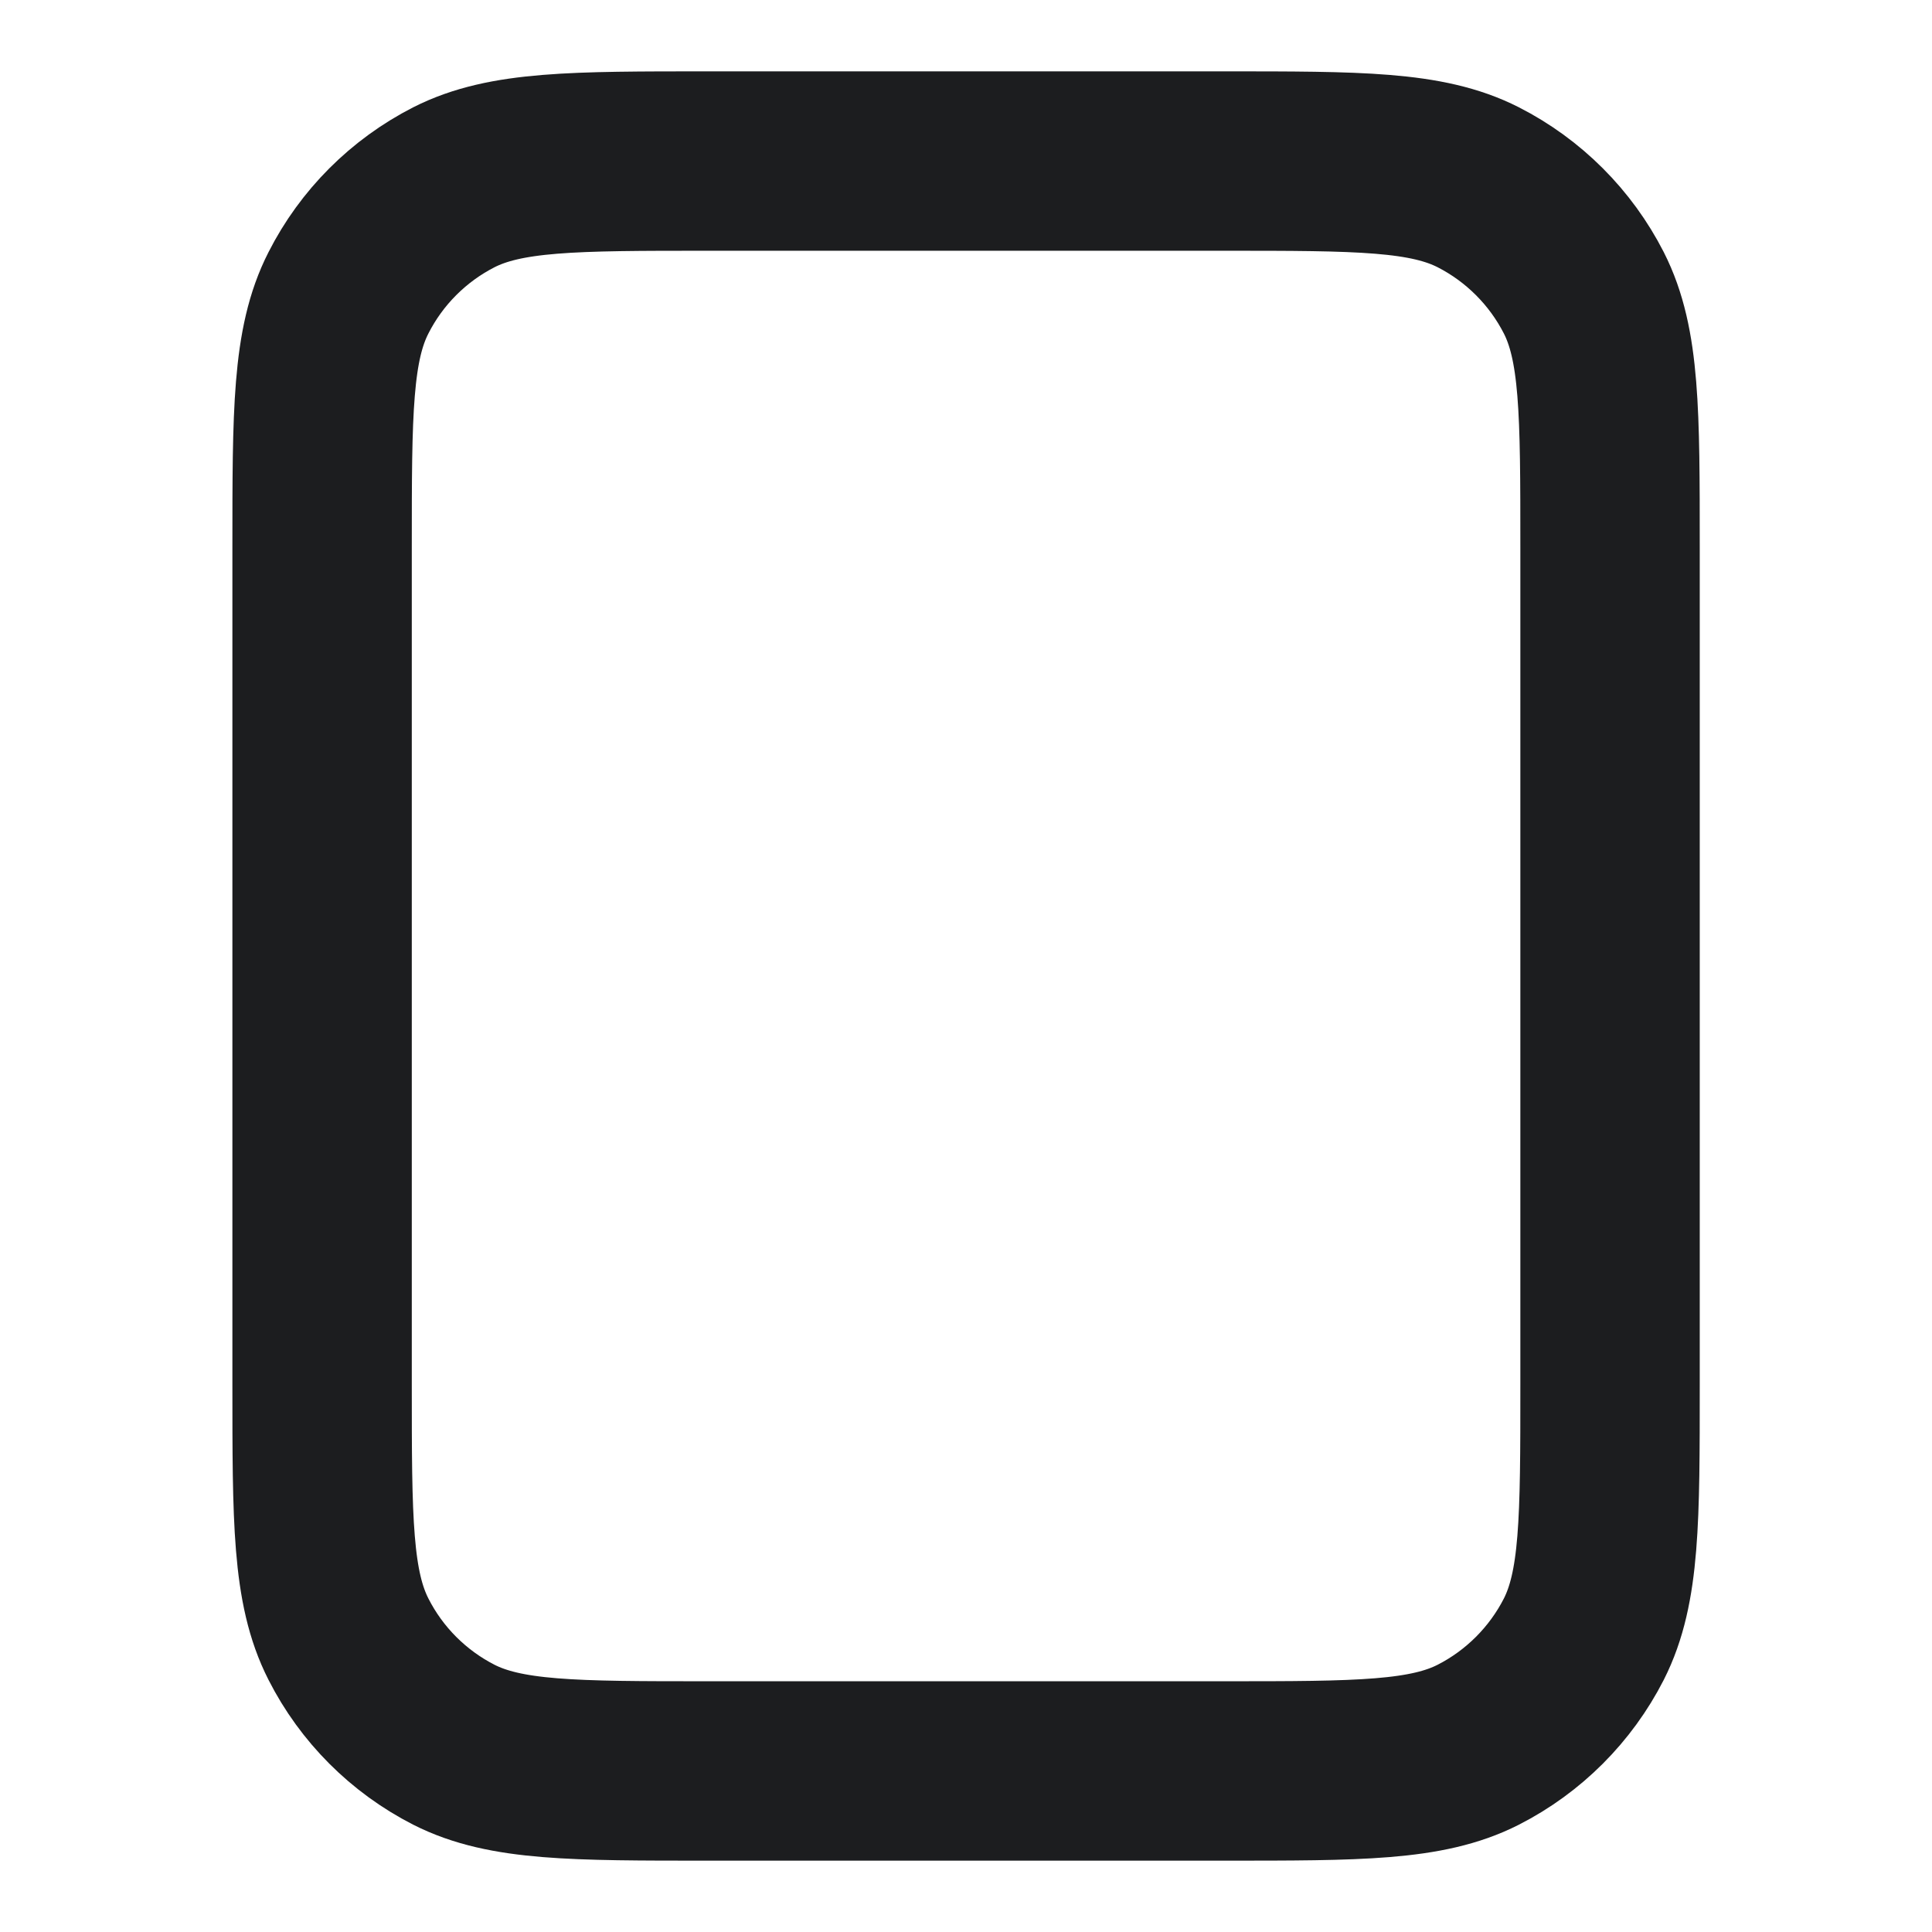
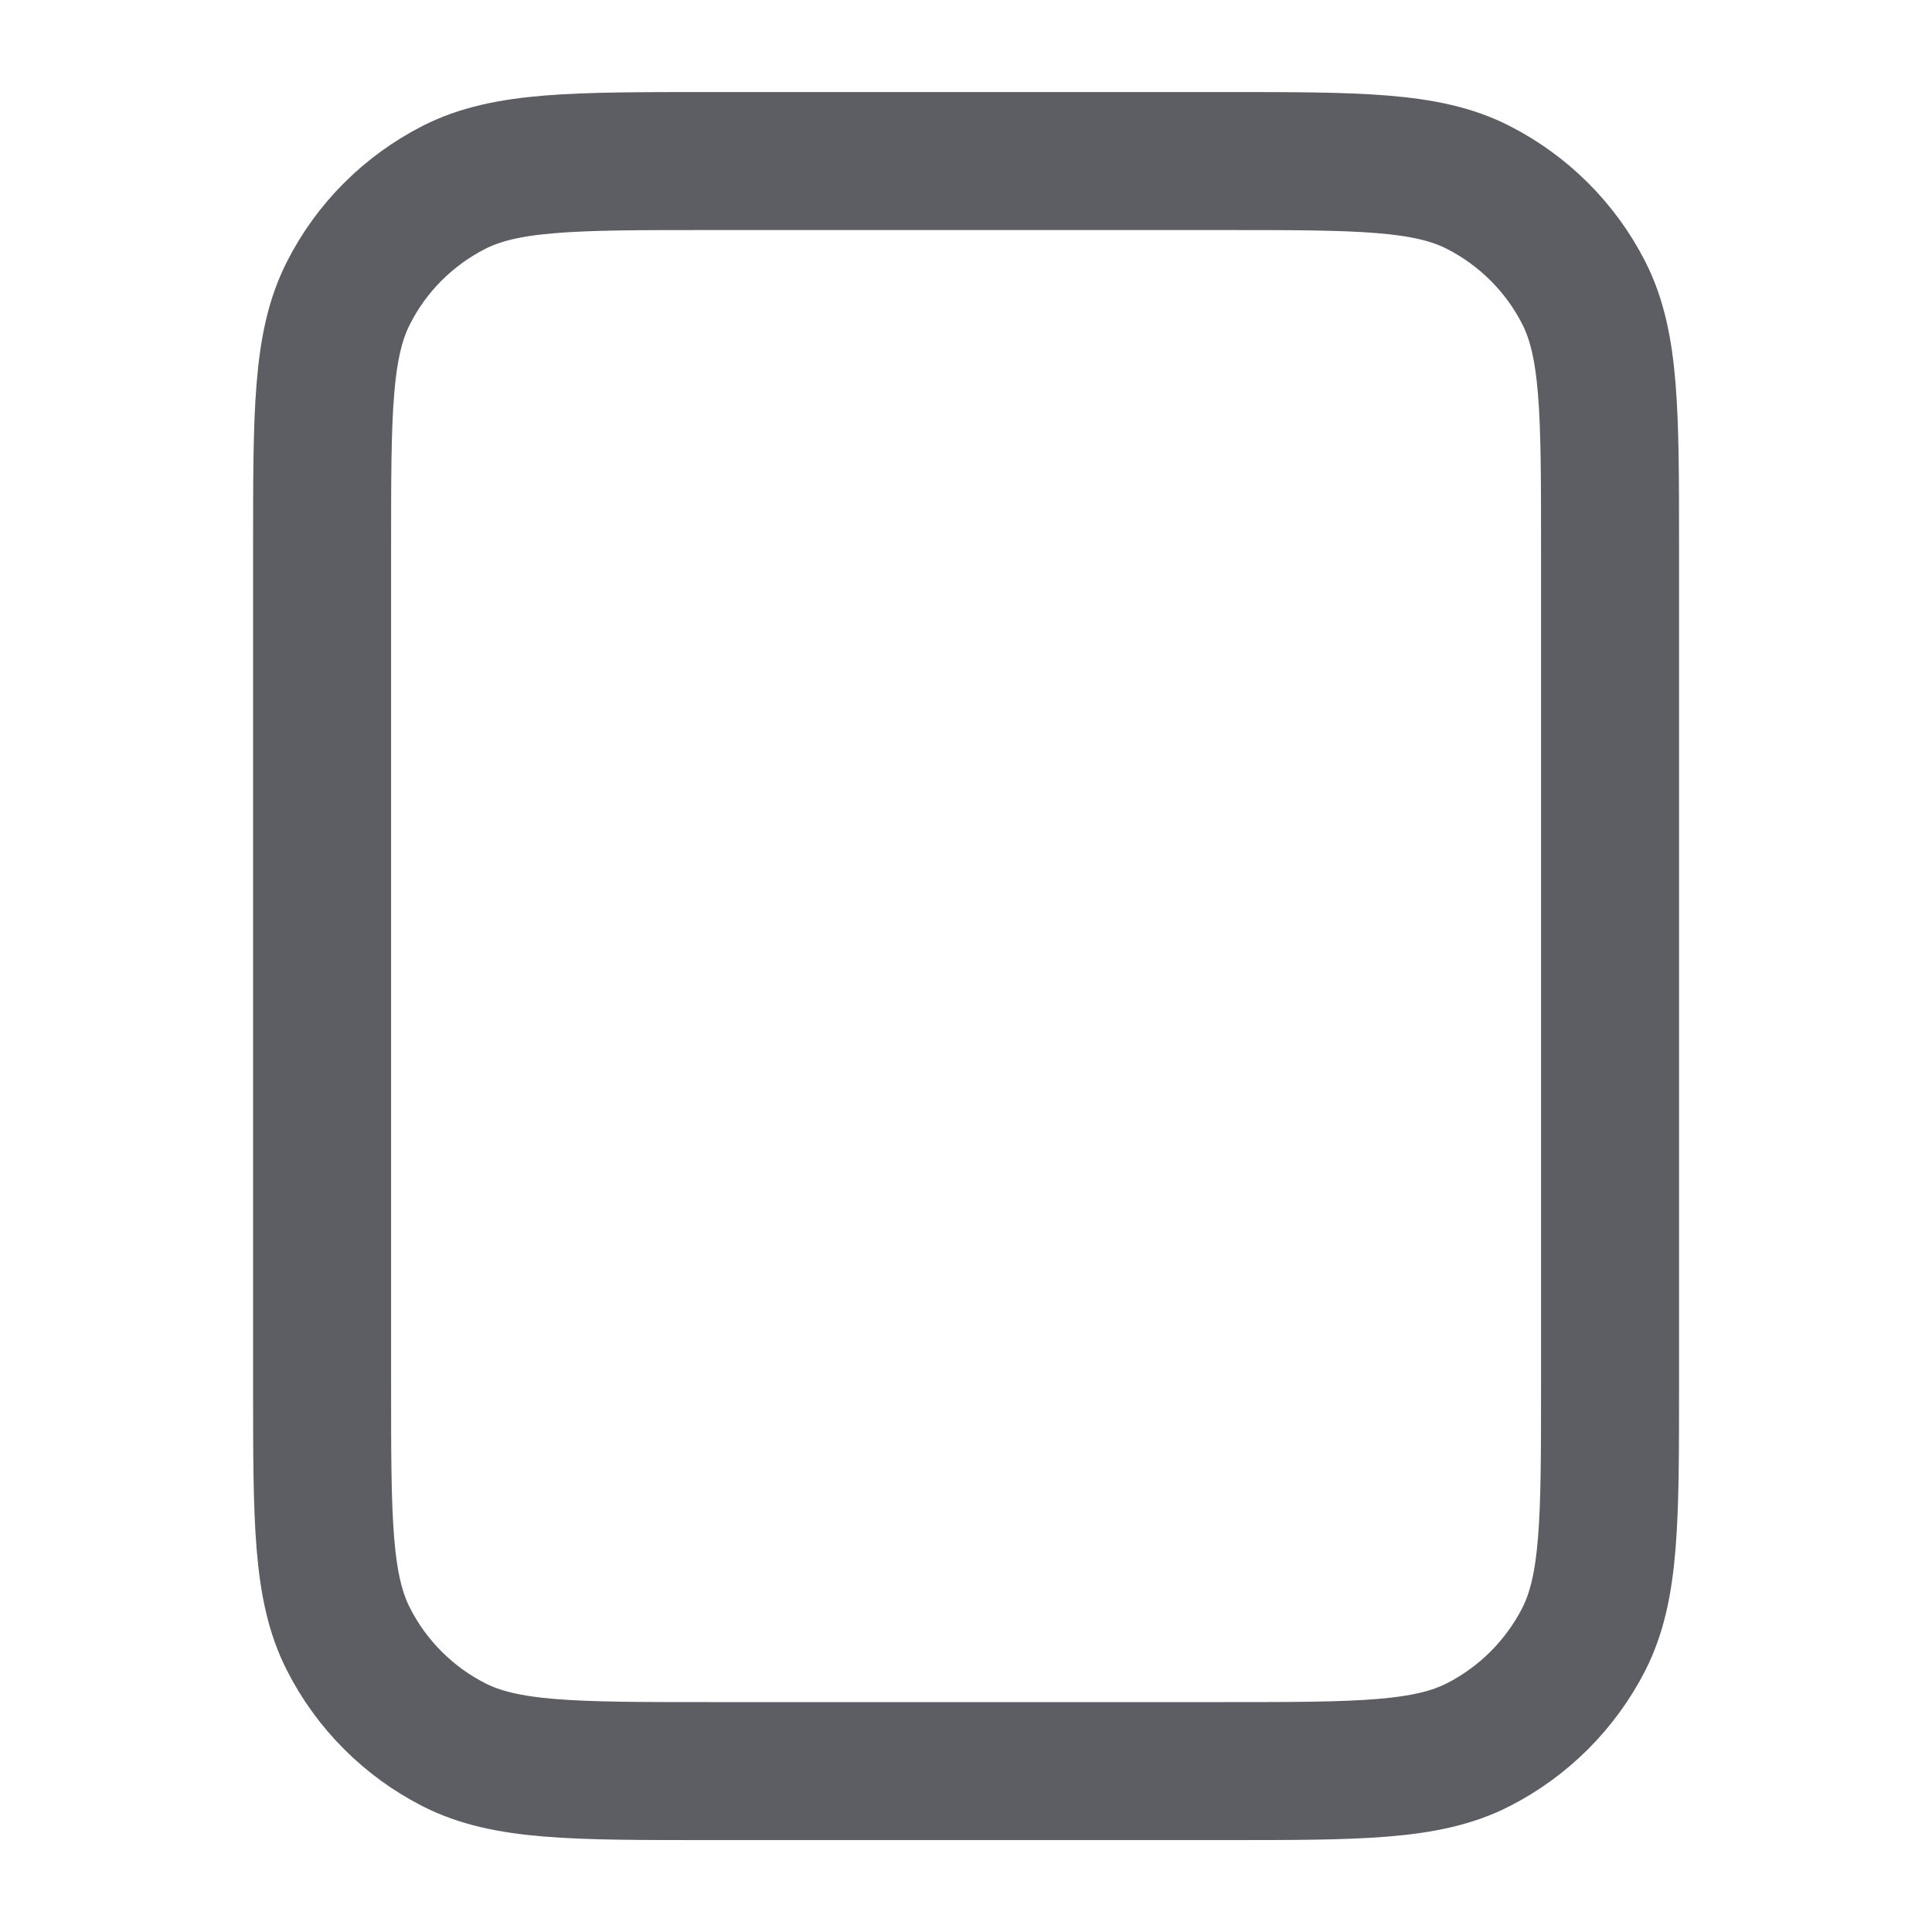
<svg xmlns="http://www.w3.org/2000/svg" width="14" height="14" viewBox="0 0 14 14" fill="none">
-   <path d="M2.334 3.967C2.334 2.987 2.334 2.496 2.525 2.122C2.692 1.793 2.96 1.525 3.289 1.357C3.664 1.167 4.154 1.167 5.134 1.167H8.867C9.847 1.167 10.338 1.167 10.712 1.357C11.041 1.525 11.309 1.793 11.477 2.122C11.667 2.496 11.667 2.987 11.667 3.967V10.033C11.667 11.013 11.667 11.503 11.477 11.878C11.309 12.207 11.041 12.475 10.712 12.643C10.338 12.833 9.847 12.833 8.867 12.833H5.134C4.154 12.833 3.664 12.833 3.289 12.643C2.96 12.475 2.692 12.207 2.525 11.878C2.334 11.503 2.334 11.013 2.334 10.033V3.967Z" stroke="#1C1D1F" stroke-width="1.3" stroke-linecap="round" stroke-linejoin="round" />
+   <path d="M2.334 3.967C2.334 2.987 2.334 2.497 2.525 2.123C2.692 1.793 2.96 1.526 3.289 1.358C3.664 1.167 4.154 1.167 5.134 1.167H8.867C9.847 1.167 10.338 1.167 10.712 1.358C11.041 1.526 11.309 1.793 11.477 2.123C11.667 2.497 11.667 2.987 11.667 3.967V10.034C11.667 11.014 11.667 11.504 11.477 11.878C11.309 12.207 11.041 12.475 10.712 12.643C10.338 12.834 9.847 12.834 8.867 12.834H5.134C4.154 12.834 3.664 12.834 3.289 12.643C2.96 12.475 2.692 12.207 2.525 11.878C2.334 11.504 2.334 11.014 2.334 10.034V3.967Z" stroke="#5C5E63" stroke-linecap="round" stroke-linejoin="round" />
</svg>
